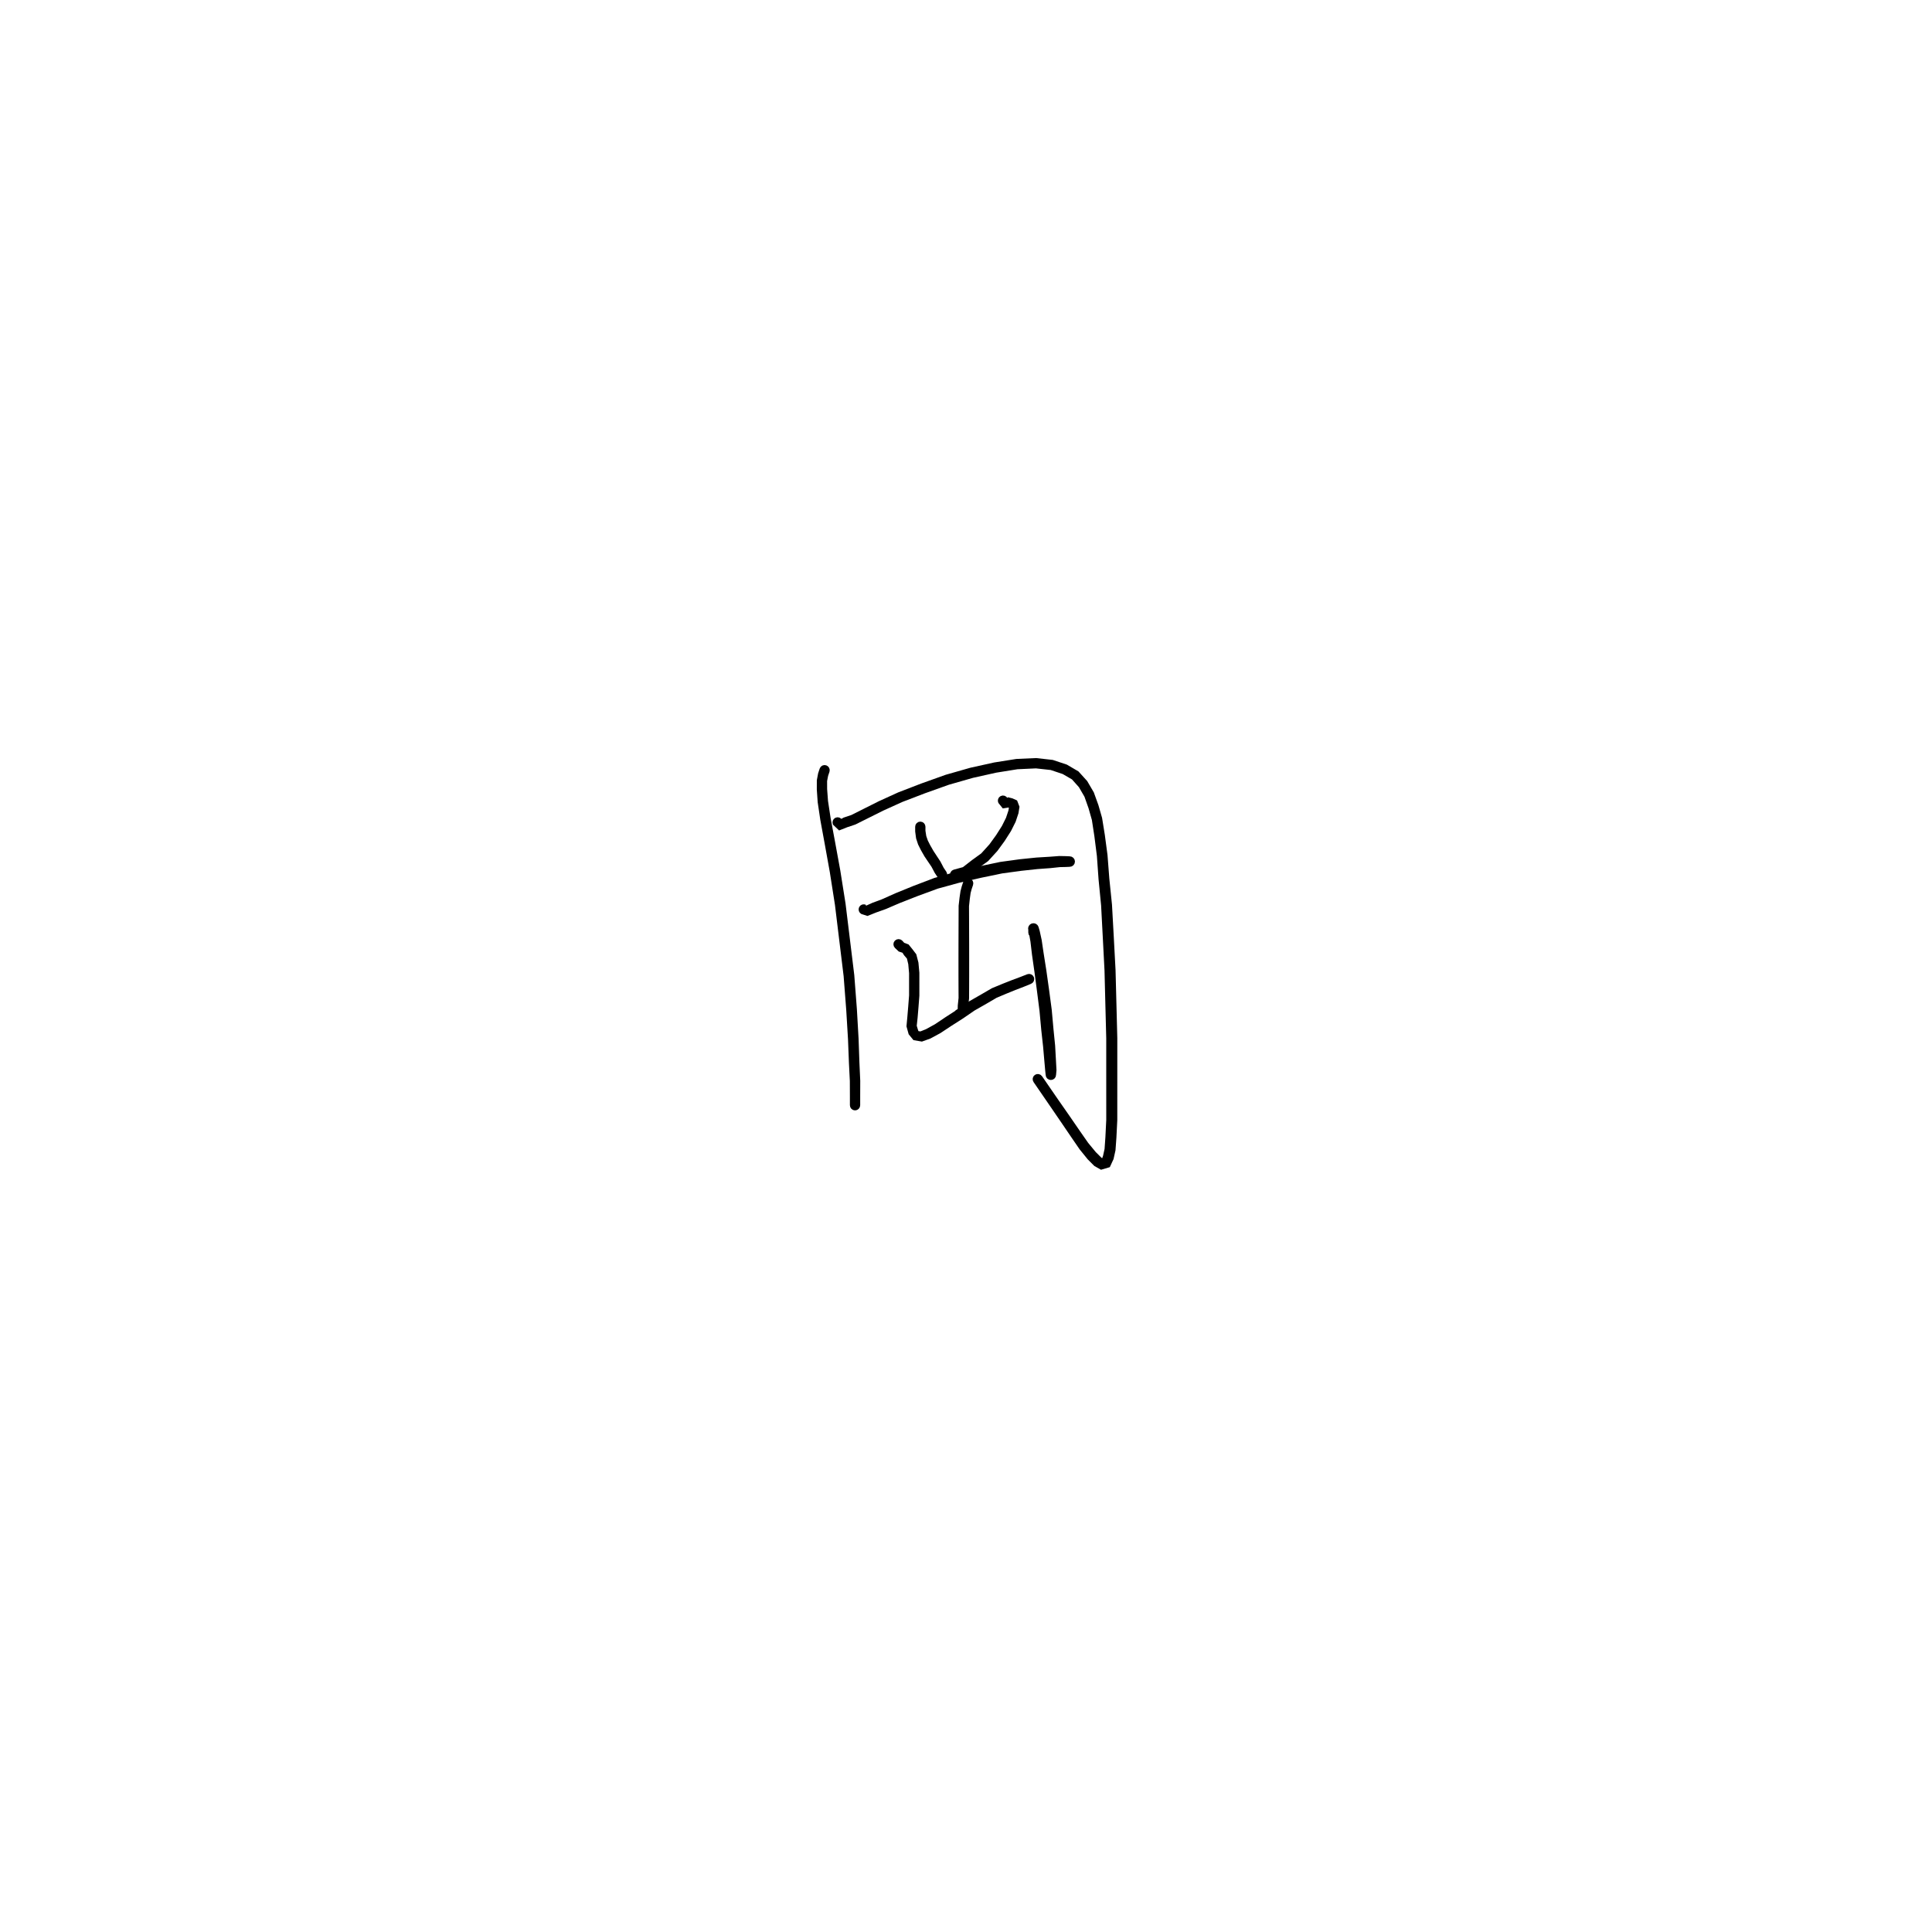
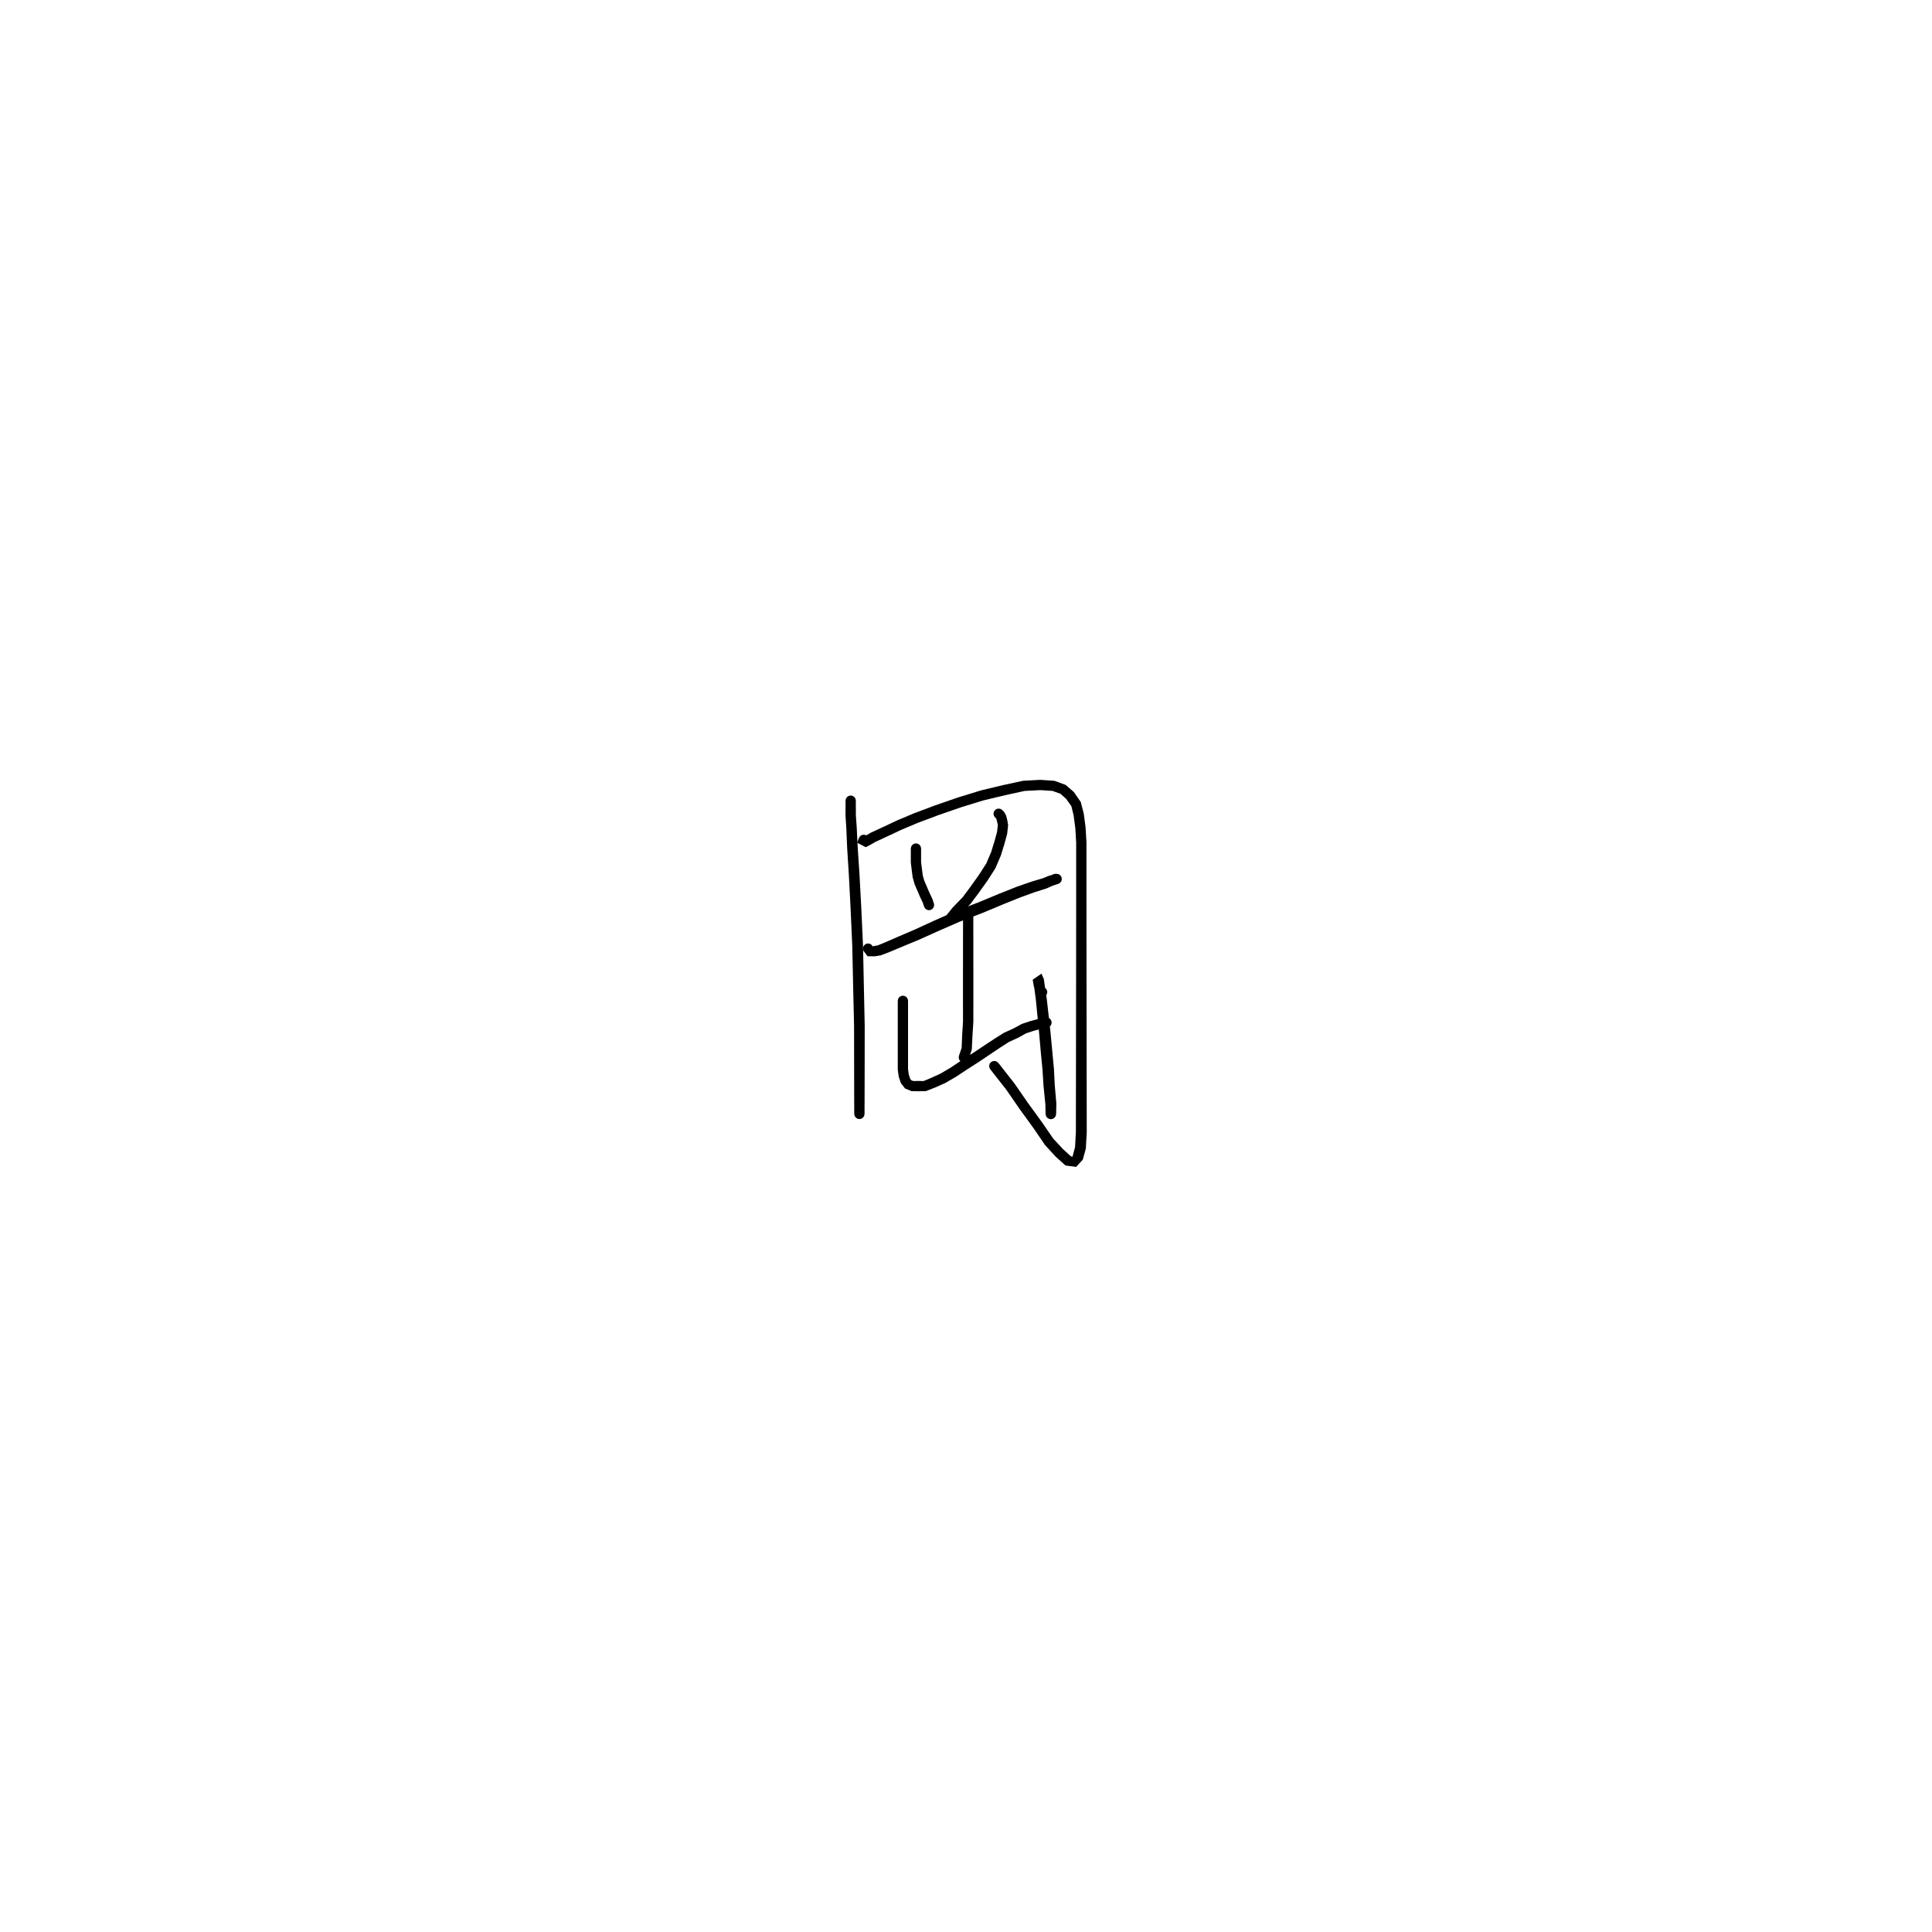
<svg xmlns="http://www.w3.org/2000/svg" viewBox="-300 -300 900 900" width="900" height="900" overflow="visible">
-   <path d="M 81.848 58.026 L 81.121 60.23 L 80.512 63.461 L 80.5 67.803 L 80.905 73.661 L 82.125 81.895 L 84.142 92.875 L 86.552 106.222 L 88.958 121.559 L 90.974 138.139 L 92.993 154.707 L 94.207 170.44 L 95.037 184.175 L 95.464 195.102 L 95.888 203.576 L 95.915 210.811 L 95.915 214.865 L 96.097 215.782 L 96.616 216.559 L 97.394 217.079 L 98.311 217.261 L 99.228 217.079 L 100.005 216.559 L 100.525 215.782 L 100.707 214.865 L 100.707 210.811 L 100.733 203.451 L 100.347 194.898 L 99.963 183.933 L 99.171 170.1 L 97.953 154.211 L 95.918 137.536 L 93.879 120.874 L 91.421 105.399 L 88.966 91.99 L 86.929 81.078 L 85.716 73.095 L 85.311 67.602 L 85.299 63.836 L 85.771 61.392 L 86.395 59.542 L 86.512 58.614 L 86.265 57.712 L 85.692 56.974 L 84.879 56.511 L 83.952 56.394 L 83.05 56.641 L 82.311 57.214 Z" fill="black" fill-rule="nonzero" />
-   <path d="M 88.059 84.18 L 90.878 86.856 L 94.718 85.342 L 98.457 84.094 L 104.251 81.205 L 111.509 77.587 L 120.324 73.589 L 130.777 69.578 L 142.029 65.561 L 153.235 62.355 L 164.038 59.944 L 173.971 58.343 L 182.575 57.943 L 189.435 58.695 L 195.04 60.568 L 199.371 63.079 L 202.589 66.68 L 205.187 71.14 L 207.098 76.548 L 208.642 81.989 L 209.803 89.536 L 210.977 98.76 L 211.752 109.679 L 212.94 121.811 L 213.725 136.758 L 214.524 152.127 L 214.923 167.904 L 215.329 183.683 L 215.329 198.649 L 215.333 210.811 L 215.336 221.702 L 214.937 229.714 L 214.552 235.209 L 213.84 238.426 L 213.146 240.346 L 213.998 239.948 L 213.042 239.269 L 210.467 236.702 L 206.929 232.421 L 203.318 227.25 L 198.026 219.562 L 192.857 212.15 L 185.421 201.345 L 184.751 200.693 L 183.882 200.347 L 182.947 200.359 L 182.088 200.728 L 181.436 201.398 L 181.09 202.266 L 181.102 203.201 L 181.471 204.06 L 188.9 214.877 L 194.001 222.33 L 199.249 230.047 L 202.936 235.416 L 206.695 240.055 L 209.796 243.163 L 212.894 244.917 L 216.989 243.708 L 218.727 239.953 L 219.637 235.872 L 220.063 230.016 L 220.474 221.811 L 220.477 210.811 L 220.481 198.649 L 220.482 183.615 L 220.077 167.772 L 219.665 151.927 L 218.843 136.485 L 218.006 121.433 L 216.761 109.24 L 215.915 98.267 L 214.656 88.843 L 213.385 80.984 L 211.686 75.074 L 209.543 69.13 L 206.465 63.861 L 202.386 59.354 L 196.987 56.189 L 190.43 54.007 L 182.695 53.138 L 173.461 53.549 L 163.124 55.191 L 152.036 57.645 L 140.539 60.926 L 129.088 65.017 L 118.459 69.113 L 109.437 73.224 L 102.1 76.903 L 96.543 79.69 L 92.985 80.874 L 90.878 82.063 L 92.346 82.036 L 91.773 81.298 L 90.96 80.835 L 90.033 80.718 L 89.131 80.965 L 88.392 81.538 L 87.929 82.35 L 87.812 83.278 Z" fill="black" fill-rule="nonzero" />
-   <path d="M 126.32 85.135 L 126.328 87.361 L 126.752 90.547 L 127.675 93.373 L 128.995 96.024 L 130.687 98.985 L 132.373 101.481 L 133.938 103.792 L 135.43 106.613 L 136.858 108.762 L 137.518 109.423 L 138.381 109.782 L 139.316 109.783 L 140.181 109.426 L 140.842 108.766 L 141.201 107.902 L 141.202 106.967 L 140.845 106.103 L 139.57 104.198 L 138.089 101.343 L 136.41 98.79 L 134.853 96.421 L 133.302 93.705 L 132.19 91.492 L 131.491 89.453 L 131.104 86.963 L 131.112 85.135 L 130.93 84.218 L 130.411 83.441 L 129.633 82.921 L 128.716 82.739 L 127.799 82.921 L 127.022 83.441 L 126.502 84.218 Z" fill="black" fill-rule="nonzero" />
-   <path d="M 165.086 74.045 L 167.148 76.598 L 169.771 76.178 L 170.118 76.469 L 170.39 76.299 L 170.083 75.811 L 169.754 77.619 L 168.643 80.951 L 166.751 84.746 L 164.021 89.047 L 160.909 93.342 L 157.106 97.545 L 152.824 100.647 L 148.554 103.957 L 144.274 105.128 L 143.443 105.556 L 142.838 106.269 L 142.552 107.159 L 142.628 108.091 L 143.056 108.922 L 143.769 109.527 L 144.659 109.813 L 145.591 109.736 L 150.771 108.206 L 155.69 104.488 L 160.326 101.104 L 164.631 96.388 L 168.006 91.764 L 170.951 87.146 L 173.114 82.833 L 174.435 78.867 L 174.917 75.811 L 173.799 72.89 L 171.638 71.909 L 169.553 71.39 L 168.663 72.051 L 169.373 71.901 L 168.8 71.163 L 167.987 70.7 L 167.06 70.583 L 166.158 70.83 L 165.419 71.403 L 164.956 72.215 L 164.84 73.143 Z" fill="black" fill-rule="nonzero" />
-   <path d="M 101.293 125.792 L 104.11 126.688 L 108.106 125.086 L 112.611 123.48 L 119.134 120.679 L 127.202 117.513 L 136.824 113.969 L 146.806 111.227 L 157.268 108.849 L 166.883 106.86 L 175.667 105.668 L 183.277 104.847 L 189.325 104.405 L 193.725 103.937 L 196.419 103.878 L 198.311 103.792 L 199.245 103.606 L 200.037 103.077 L 200.566 102.285 L 200.752 101.351 L 200.566 100.417 L 200.037 99.626 L 199.245 99.096 L 198.311 98.911 L 196.419 98.825 L 193.437 98.766 L 188.918 99.108 L 182.804 99.478 L 175.009 100.278 L 165.954 101.518 L 156.11 103.583 L 145.491 106.071 L 135.203 109.004 L 125.365 112.757 L 117.217 116.078 L 110.767 118.953 L 106.353 120.59 L 103.322 121.961 L 103.436 121.505 L 102.535 121.258 L 101.607 121.375 L 100.795 121.838 L 100.222 122.577 L 99.975 123.479 L 100.092 124.406 L 100.555 125.219 Z M 198.311 98.911 L 197.635 98.955 L 196.718 99.138 L 195.941 99.657 L 195.421 100.434 L 195.239 101.351 L 195.421 102.268 L 195.941 103.046 L 196.718 103.565 L 197.635 103.748 L 198.311 103.792 L 199.245 103.606 L 200.037 103.077 L 200.566 102.285 L 200.752 101.351 L 200.566 100.417 L 200.037 99.626 L 199.245 99.096 Z" fill="black" fill-rule="nonzero" />
-   <path d="M 148.74 110.729 L 148.043 112.825 L 147.445 115.083 L 147.004 118.08 L 146.569 121.912 L 146.549 126.892 L 146.527 132.973 L 146.502 139.865 L 146.493 147.162 L 146.496 154.054 L 146.513 160.135 L 146.538 164.883 L 146.168 168.402 L 146.121 170.648 L 145.888 170.154 L 145.149 170.727 L 144.686 171.54 L 144.569 172.467 L 144.816 173.369 L 145.389 174.108 L 146.202 174.571 L 147.129 174.688 L 148.031 174.441 L 150.501 172.595 L 150.994 168.895 L 151.435 165.117 L 151.46 160.135 L 151.477 154.054 L 151.48 147.162 L 151.471 139.865 L 151.446 132.973 L 151.424 126.892 L 151.404 122.142 L 151.78 118.677 L 152.149 115.998 L 152.633 114.202 L 153.287 112.244 L 153.404 111.317 L 153.157 110.415 L 152.584 109.676 L 151.771 109.213 L 150.844 109.096 L 149.942 109.343 L 149.203 109.916 Z" fill="black" fill-rule="nonzero" />
-   <path d="M 116.887 141.559 L 118.662 143.248 L 120.4 143.819 L 121.149 144.985 L 122.486 146.545 L 123.106 149.158 L 123.484 153.343 L 123.482 158.514 L 123.484 163.692 L 123.084 168.863 L 122.681 173.702 L 122.27 178.114 L 123.292 181.802 L 125.525 184.527 L 129.46 185.21 L 133.395 183.795 L 138.084 181.259 L 143.026 177.99 L 148.732 174.348 L 153.958 170.749 L 159.553 167.558 L 164.286 164.787 L 168.973 162.82 L 172.981 161.193 L 176.891 159.688 L 180.282 158.306 L 181.066 157.796 L 181.594 157.025 L 181.788 156.11 L 181.617 155.191 L 181.107 154.407 L 180.336 153.879 L 179.421 153.685 L 178.502 153.856 L 175.136 155.176 L 171.208 156.645 L 167.108 158.261 L 162.066 160.348 L 157.069 163.253 L 151.313 166.548 L 145.998 170.247 L 140.352 173.902 L 135.564 177.119 L 131.335 179.448 L 128.783 180.466 L 127.853 180.338 L 127.654 179.819 L 127.054 177.832 L 127.454 174.136 L 127.862 169.245 L 128.273 163.876 L 128.275 158.514 L 128.273 153.143 L 127.84 148.41 L 126.838 144.536 L 124.932 142.042 L 123.249 139.965 L 121.202 139.184 L 120.275 138.17 L 119.498 137.651 L 118.581 137.469 L 117.664 137.651 L 116.887 138.17 L 116.367 138.948 L 116.185 139.865 L 116.367 140.782 Z" fill="black" fill-rule="nonzero" />
-   <path d="M 179.023 133.784 L 179.023 134.459 L 179.205 135.376 L 179.725 136.154 L 180.502 136.673 L 181.419 136.856 L 182.336 136.673 L 183.113 136.154 L 183.633 135.376 L 183.815 134.459 L 183.815 133.784 L 183.633 132.867 L 183.113 132.089 L 182.336 131.57 L 181.419 131.388 L 180.502 131.57 L 179.725 132.089 L 179.205 132.867 Z M 183.815 134.459 L 183.821 132.973 L 183.91 132.568 L 183.72 131.614 L 183.18 130.806 L 182.372 130.266 L 181.419 130.077 L 180.466 130.266 L 179.658 130.806 L 179.118 131.614 L 178.928 132.568 L 179.017 132.973 L 179.023 134.459 L 179.205 135.376 L 179.725 136.154 L 180.502 136.673 L 181.419 136.856 L 182.336 136.673 L 183.113 136.154 L 183.633 135.376 Z M 179.003 133.172 L 179.323 134.725 L 180.027 138.661 L 180.743 144.71 L 181.899 152.827 L 183.073 161.725 L 184.254 170.991 L 185.068 179.871 L 185.915 187.552 L 186.404 193.167 L 186.903 198.787 L 187.098 200.676 L 187.283 201.605 L 187.809 202.393 L 188.597 202.92 L 189.527 203.105 L 190.457 202.92 L 191.245 202.393 L 191.771 201.605 L 191.956 200.676 L 192.151 198.511 L 191.839 192.779 L 191.518 187.043 L 190.742 179.318 L 189.936 170.36 L 188.684 160.977 L 187.425 152.038 L 186.148 143.938 L 185.243 137.826 L 184.325 133.653 L 183.835 131.963 L 183.42 131.085 L 182.7 130.432 L 181.786 130.104 L 180.815 130.151 L 179.936 130.566 L 179.283 131.286 L 178.955 132.201 Z" fill="black" fill-rule="nonzero" />
+   <path d="M 93.888 72.973 L 93.888 75 L 93.871 79.954 L 94.258 86.077 L 94.64 95.004 L 95.429 107.576 L 96.223 122.959 L 97.026 140.758 L 97.435 159.784 L 97.857 178.003 L 97.88 192.973 L 97.9 205.135 L 97.92 212.838 L 97.936 216.486 L 97.942 218.919 L 98.124 219.836 L 98.643 220.613 L 99.421 221.133 L 100.338 221.315 L 101.255 221.133 L 102.032 220.613 L 102.552 219.836 L 102.734 218.919 L 102.74 216.486 L 102.756 212.838 L 102.775 205.135 L 102.796 192.973 L 102.818 177.943 L 102.43 159.675 L 102.028 140.593 L 101.21 122.716 L 100.382 107.289 L 99.549 94.726 L 99.121 85.815 L 98.697 79.775 L 98.68 75 L 98.68 72.973 L 98.498 72.056 L 97.978 71.279 L 97.201 70.759 L 96.284 70.577 L 95.367 70.759 L 94.589 71.279 L 94.07 72.056 Z M 102.734 218.919 L 102.734 216.892 L 102.552 215.975 L 102.032 215.197 L 101.255 214.678 L 100.338 214.496 L 99.421 214.678 L 98.643 215.197 L 98.124 215.975 L 97.942 216.892 L 97.942 218.919 L 98.124 219.836 L 98.643 220.613 L 99.421 221.133 L 100.338 221.315 L 101.255 221.133 L 102.032 220.613 L 102.552 219.836 Z" fill="black" fill-rule="nonzero" />
+   <path d="M 100.222 90.145 L 99.293 92.568 L 103.277 94.648 L 105.134 93.725 L 107.896 92.143 L 113.108 89.739 L 119.96 86.514 L 127.57 83.309 L 137.231 79.687 L 147.704 76.061 L 158.134 72.851 L 168.17 70.444 L 177.298 68.453 L 184.662 68.072 L 190.291 68.434 L 194.002 69.776 L 196.649 72.126 L 199.102 75.586 L 200.144 79.896 L 200.925 85.764 L 201.321 92.499 L 201.32 100.135 L 201.32 107.838 L 201.318 117.973 L 201.312 129.324 L 201.3 142.703 L 201.283 157.297 L 201.262 173.919 L 201.239 189.73 L 201.217 204.73 L 201.197 216.892 L 201.186 227.375 L 200.799 234.383 L 199.781 238.177 L 199.616 238.86 L 198.892 238.674 L 195.314 235.429 L 190.627 230.399 L 185.414 222.797 L 178.917 213.883 L 172.535 204.657 L 165.06 195.141 L 164.35 194.533 L 163.461 194.242 L 162.529 194.314 L 161.695 194.737 L 161.087 195.447 L 160.796 196.336 L 160.868 197.268 L 161.291 198.102 L 168.681 207.505 L 175.002 216.658 L 181.478 225.581 L 186.805 233.385 L 191.848 238.895 L 196.378 242.948 L 201.33 243.573 L 204.408 240.201 L 205.822 235.076 L 206.247 227.49 L 206.235 216.892 L 206.216 204.73 L 206.193 189.73 L 206.171 173.919 L 206.149 157.297 L 206.133 142.703 L 206.121 129.324 L 206.114 117.973 L 206.112 107.838 L 206.112 100.135 L 206.112 92.366 L 205.697 85.317 L 204.856 79.023 L 203.465 73.603 L 200.243 68.955 L 196.403 65.629 L 191.196 63.728 L 184.662 63.279 L 176.621 63.709 L 167.1 65.772 L 156.866 68.23 L 146.215 71.506 L 135.607 75.178 L 125.808 78.853 L 118.013 82.135 L 111.081 85.396 L 105.753 87.857 L 102.839 89.518 L 101.452 90.217 L 104.085 92.568 L 104.508 92.288 L 104.755 91.386 L 104.638 90.458 L 104.175 89.646 L 103.436 89.073 L 102.535 88.826 L 101.607 88.943 L 100.795 89.406 Z" fill="black" fill-rule="nonzero" />
+   <path d="M 124.293 95.27 L 124.293 98.649 L 124.298 101.909 L 124.717 105.297 L 125.15 108.713 L 126.054 111.887 L 127.325 114.863 L 128.56 117.744 L 129.883 120.516 L 130.497 122.379 L 130.96 123.192 L 131.699 123.765 L 132.6 124.012 L 133.528 123.895 L 134.34 123.432 L 134.914 122.693 L 135.16 121.791 L 135.044 120.864 L 134.307 118.673 L 132.926 115.769 L 131.73 112.975 L 130.567 110.275 L 129.85 107.773 L 129.472 104.703 L 129.081 101.604 L 129.085 98.649 L 129.085 95.27 L 128.903 94.353 L 128.384 93.576 L 127.606 93.056 L 126.689 92.874 L 125.772 93.056 L 124.995 93.576 L 124.475 94.353 Z" fill="black" fill-rule="nonzero" />
+   <path d="M 163.508 80.748 L 163.961 81.167 L 164.17 81.504 L 164.485 82.817 L 164.833 84.324 L 164.475 87.503 L 163.306 91.761 L 161.738 96.87 L 159.44 102.246 L 155.921 107.708 L 151.915 113.315 L 148.385 118.033 L 143.827 122.721 L 141.034 126.206 L 140.604 127.036 L 140.524 127.967 L 140.806 128.859 L 141.408 129.574 L 142.238 130.004 L 143.17 130.084 L 144.061 129.802 L 144.777 129.2 L 147.389 125.927 L 152.02 121.156 L 155.787 116.145 L 159.89 110.401 L 163.668 104.511 L 166.235 98.536 L 167.91 93.104 L 169.174 88.443 L 169.626 84.324 L 169.164 81.777 L 168.667 79.847 L 167.795 78.292 L 166.897 77.36 L 166.12 76.84 L 165.203 76.658 L 164.286 76.84 L 163.508 77.36 L 162.989 78.137 L 162.806 79.054 L 162.989 79.971 Z" fill="black" fill-rule="nonzero" />
+   <path d="M 102.249 142.964 L 104.124 145.446 L 107.511 145.495 L 110.387 145.021 L 114.665 143.358 L 120.373 140.962 L 128.124 137.749 L 137.074 133.725 L 147.148 129.319 L 157.67 125.29 L 167.415 121.218 L 175.452 117.984 L 182.231 115.544 L 187.521 113.863 L 190.373 112.584 L 192.92 111.759 L 193.747 111.32 L 194.344 110.598 L 194.618 109.702 L 194.529 108.77 L 194.09 107.942 L 193.368 107.346 L 192.472 107.071 L 191.54 107.16 L 188.681 107.957 L 185.858 109.11 L 180.607 110.672 L 173.602 113.097 L 165.423 116.35 L 155.708 120.386 L 145.149 124.465 L 134.953 128.978 L 126.066 133.062 L 118.411 136.336 L 112.767 138.804 L 108.938 140.384 L 106.949 140.721 L 106.011 141.041 L 106.535 140.82 L 105.962 140.082 L 105.15 139.619 L 104.222 139.502 L 103.32 139.749 L 102.582 140.322 L 102.119 141.134 L 102.002 142.062 Z M 192.23 107.059 L 191.554 107.063 L 190.637 107.246 L 189.86 107.765 L 189.34 108.542 L 189.158 109.459 L 189.34 110.376 L 189.86 111.154 L 190.637 111.673 L 191.554 111.856 L 192.23 111.86 L 193.148 111.677 L 193.927 111.157 L 194.448 110.378 L 194.63 109.459 L 194.448 108.541 L 193.927 107.762 L 193.148 107.241 Z" fill="black" fill-rule="nonzero" />
+   <path d="M 148.617 125.676 L 148.617 127.703 L 148.617 129.73 L 148.617 132.162 L 148.613 135.405 L 148.606 139.865 L 148.603 145.541 L 148.597 152.838 L 148.593 160.541 L 148.597 168.649 L 148.604 175.875 L 148.205 182.303 L 147.972 188.135 L 146.713 191.81 L 146.596 192.737 L 146.843 193.639 L 147.416 194.378 L 148.229 194.841 L 149.156 194.958 L 150.058 194.711 L 150.797 194.138 L 151.26 193.325 L 152.704 188.892 L 153.011 182.562 L 153.423 176.017 L 153.43 168.649 L 153.434 160.541 L 153.43 152.838 L 153.424 145.541 L 153.421 139.865 L 153.414 135.405 L 153.41 132.162 L 153.41 129.73 L 153.41 127.703 L 153.41 125.676 L 153.227 124.759 L 152.708 123.981 L 151.931 123.462 L 151.014 123.279 L 150.097 123.462 L 149.319 123.981 L 148.8 124.759 Z" fill="black" fill-rule="nonzero" />
+   <path d="M 118.212 166.216 L 118.212 168.243 L 118.212 170.676 L 118.212 173.108 L 118.212 175.946 L 118.212 179.189 L 118.212 182.838 L 118.212 186.486 L 118.212 190.541 L 118.212 194.595 L 118.217 198.393 L 118.679 201.62 L 119.681 204.585 L 121.603 207.052 L 124.674 208.31 L 127.905 208.348 L 131.295 208.292 L 135.753 206.555 L 140.39 204.469 L 145.43 201.552 L 150.343 198.29 L 156.021 194.645 L 160.898 191.381 L 165.731 188.134 L 170.016 185.379 L 174.392 183.378 L 177.936 181.387 L 181.301 180.268 L 184.67 179.36 L 187.97 178.701 L 188.833 178.342 L 189.494 177.681 L 189.851 176.816 L 189.85 175.881 L 189.491 175.018 L 188.829 174.358 L 187.965 174.001 L 187.03 174.002 L 183.573 174.694 L 179.915 175.678 L 175.983 176.992 L 172.23 179.055 L 167.687 181.108 L 163.053 184.028 L 158.156 187.267 L 153.304 190.49 L 147.63 194.142 L 142.814 197.367 L 138.124 200.126 L 133.841 202.093 L 130.191 203.6 L 127.905 203.544 L 125.462 203.582 L 124.478 203.218 L 123.968 202.442 L 123.348 200.542 L 123 198.094 L 123.004 194.595 L 123.004 190.541 L 123.004 186.486 L 123.004 182.838 L 123.004 179.189 L 123.004 175.946 L 123.004 173.108 L 123.004 170.676 L 123.004 168.243 L 123.004 166.216 L 122.822 165.299 L 122.303 164.522 L 121.525 164.002 L 120.608 163.82 L 119.691 164.002 L 118.914 164.522 L 118.394 165.299 Z" fill="black" fill-rule="nonzero" />
+   <path d="M 185.473 159.766 L 186.852 160.929 L 186.576 159.534 L 186.201 158.044 L 185.824 155.784 L 181.738 156.978 L 181.448 156.923 L 181.792 160.066 L 182.543 165.711 L 183.287 173.381 L 184.049 181.068 L 184.829 189.978 L 185.649 198.448 L 186.098 205.74 L 186.968 214.344 L 187.072 218.919 L 187.259 219.858 L 187.791 220.655 L 188.588 221.187 L 189.527 221.374 L 190.467 221.187 L 191.263 220.655 L 191.795 219.858 L 191.982 218.919 L 192.086 214.034 L 191.335 205.341 L 190.972 198.039 L 190.171 189.481 L 189.329 180.553 L 188.469 172.835 L 187.592 165.099 L 186.722 159.394 L 186.255 156.049 L 185.154 153.562 L 181.068 156.378 L 181.502 158.983 L 181.937 160.737 L 182.743 163.395 L 185.473 164.558 L 186.39 164.376 L 187.167 163.857 L 187.687 163.079 L 187.869 162.162 L 187.687 161.245 L 187.167 160.468 L 186.39 159.948 Z" fill="black" fill-rule="nonzero" />
</svg>
